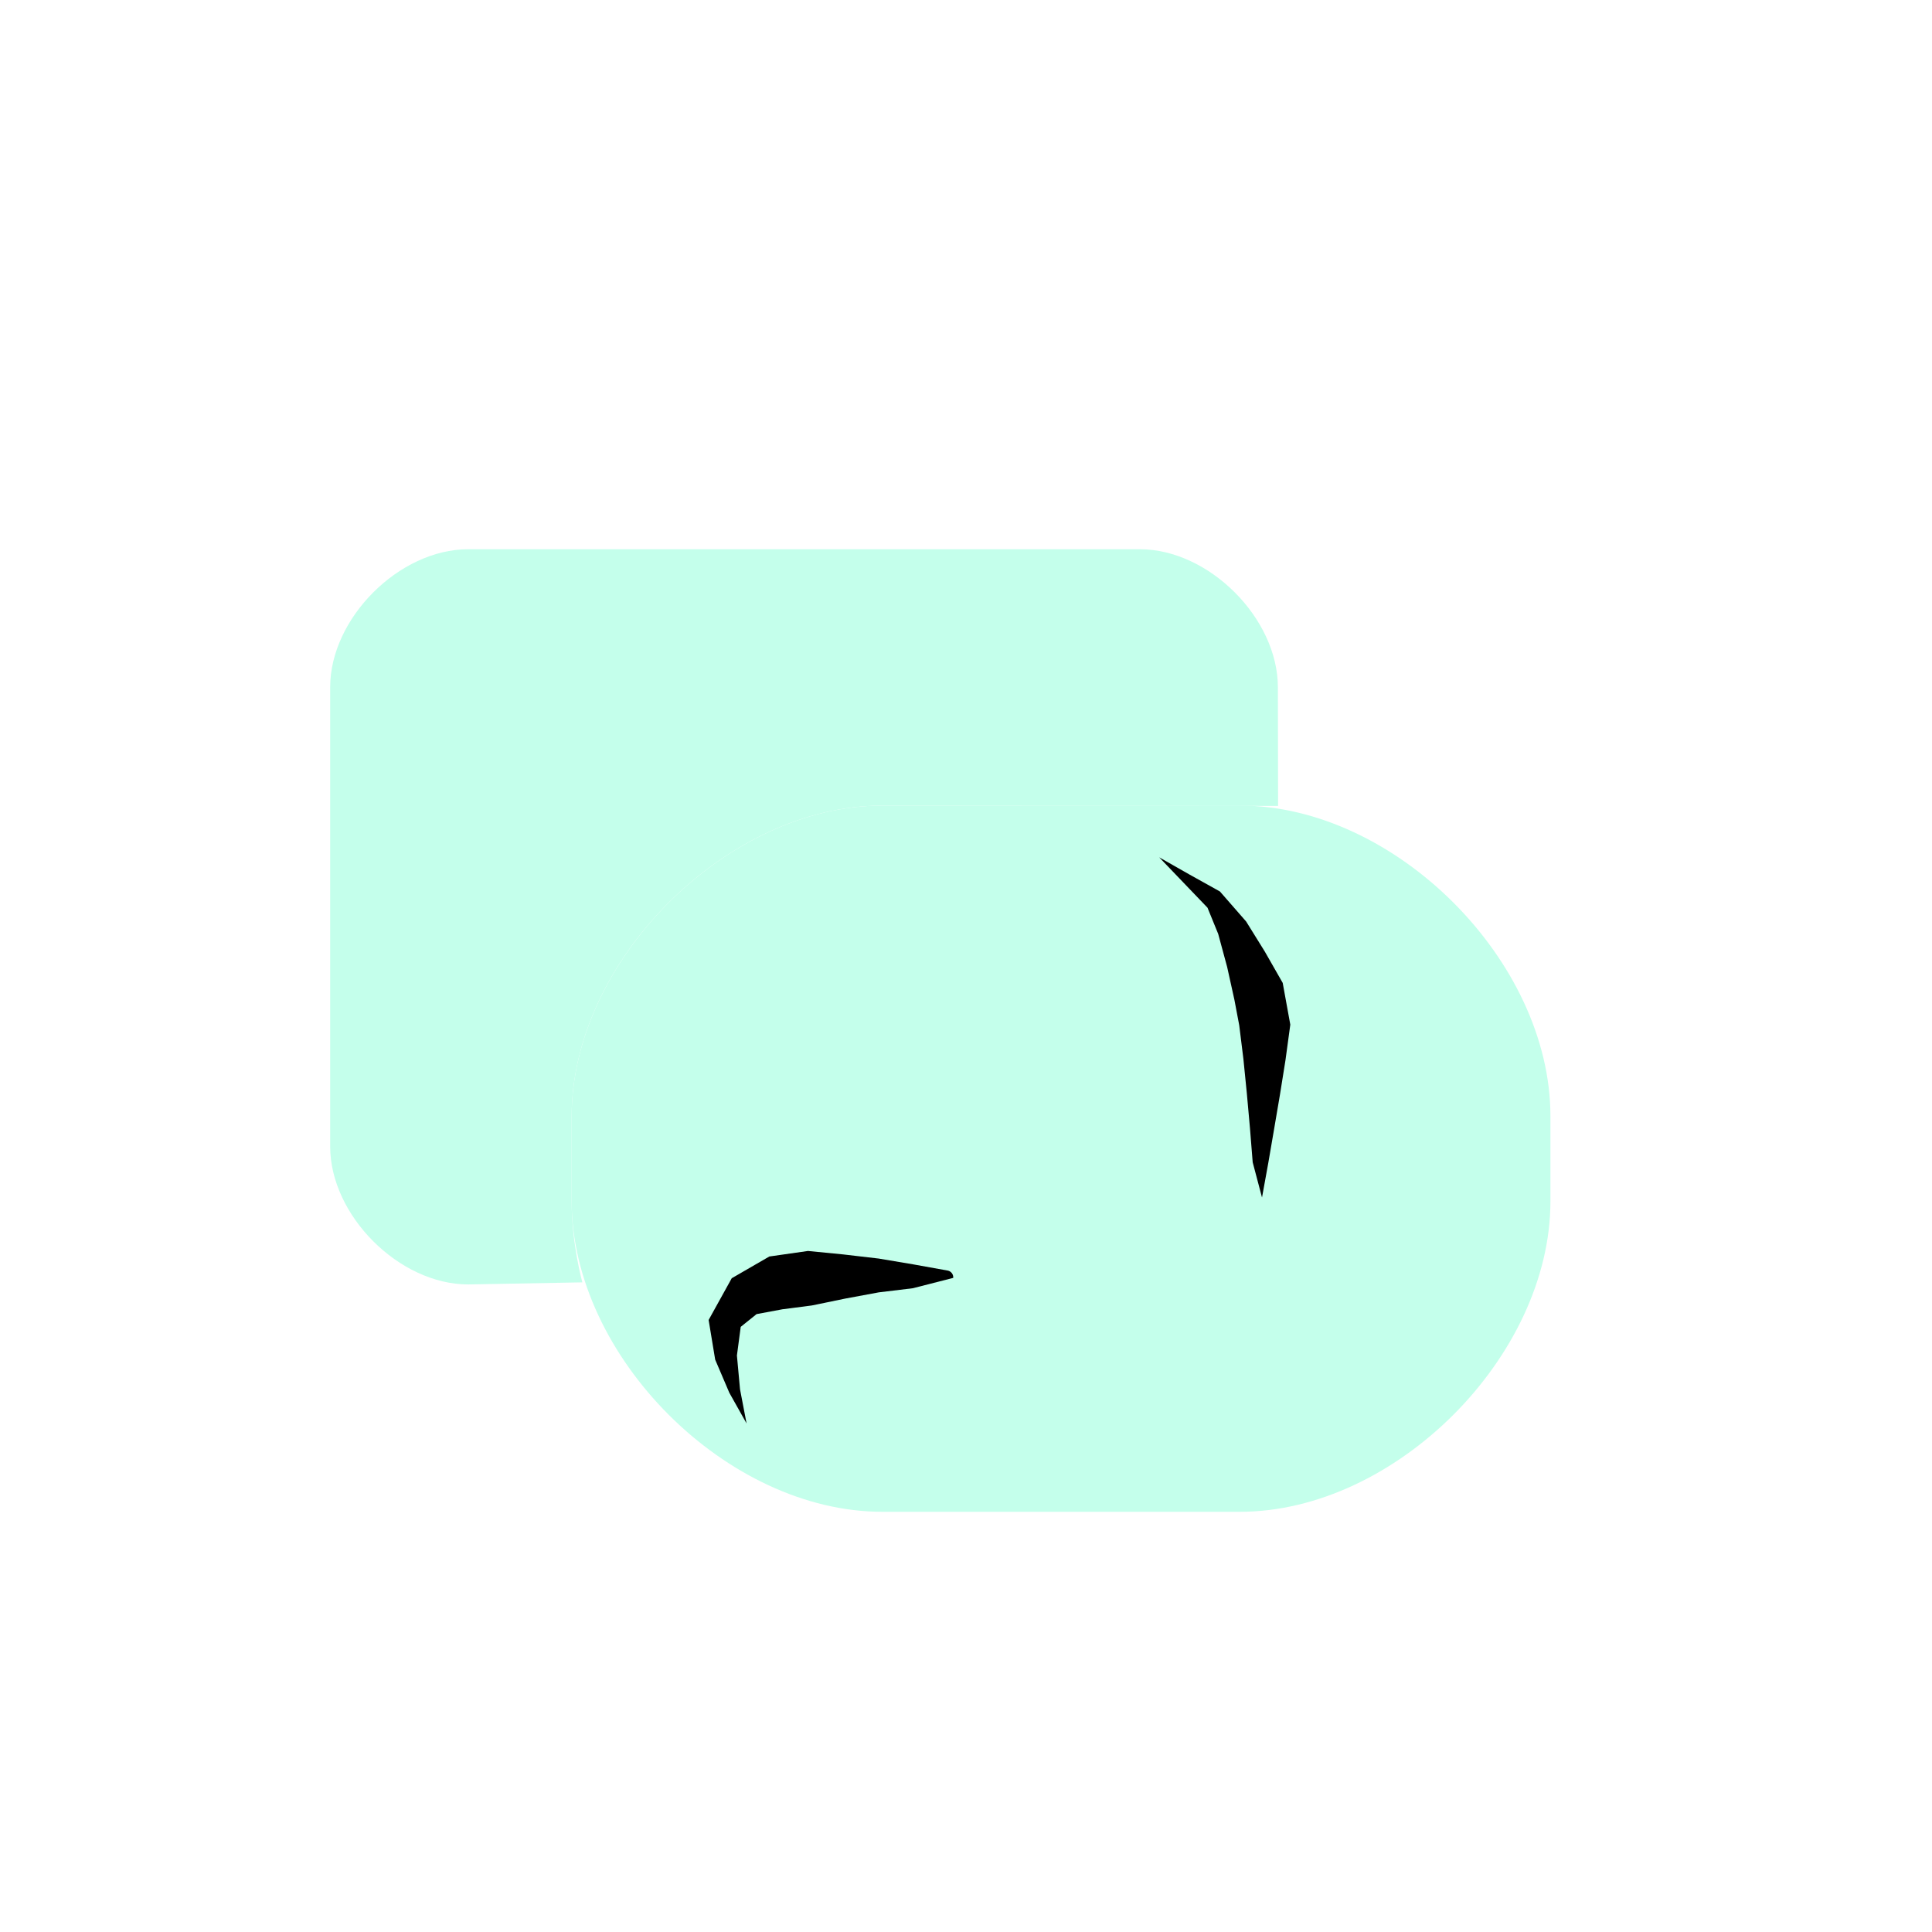
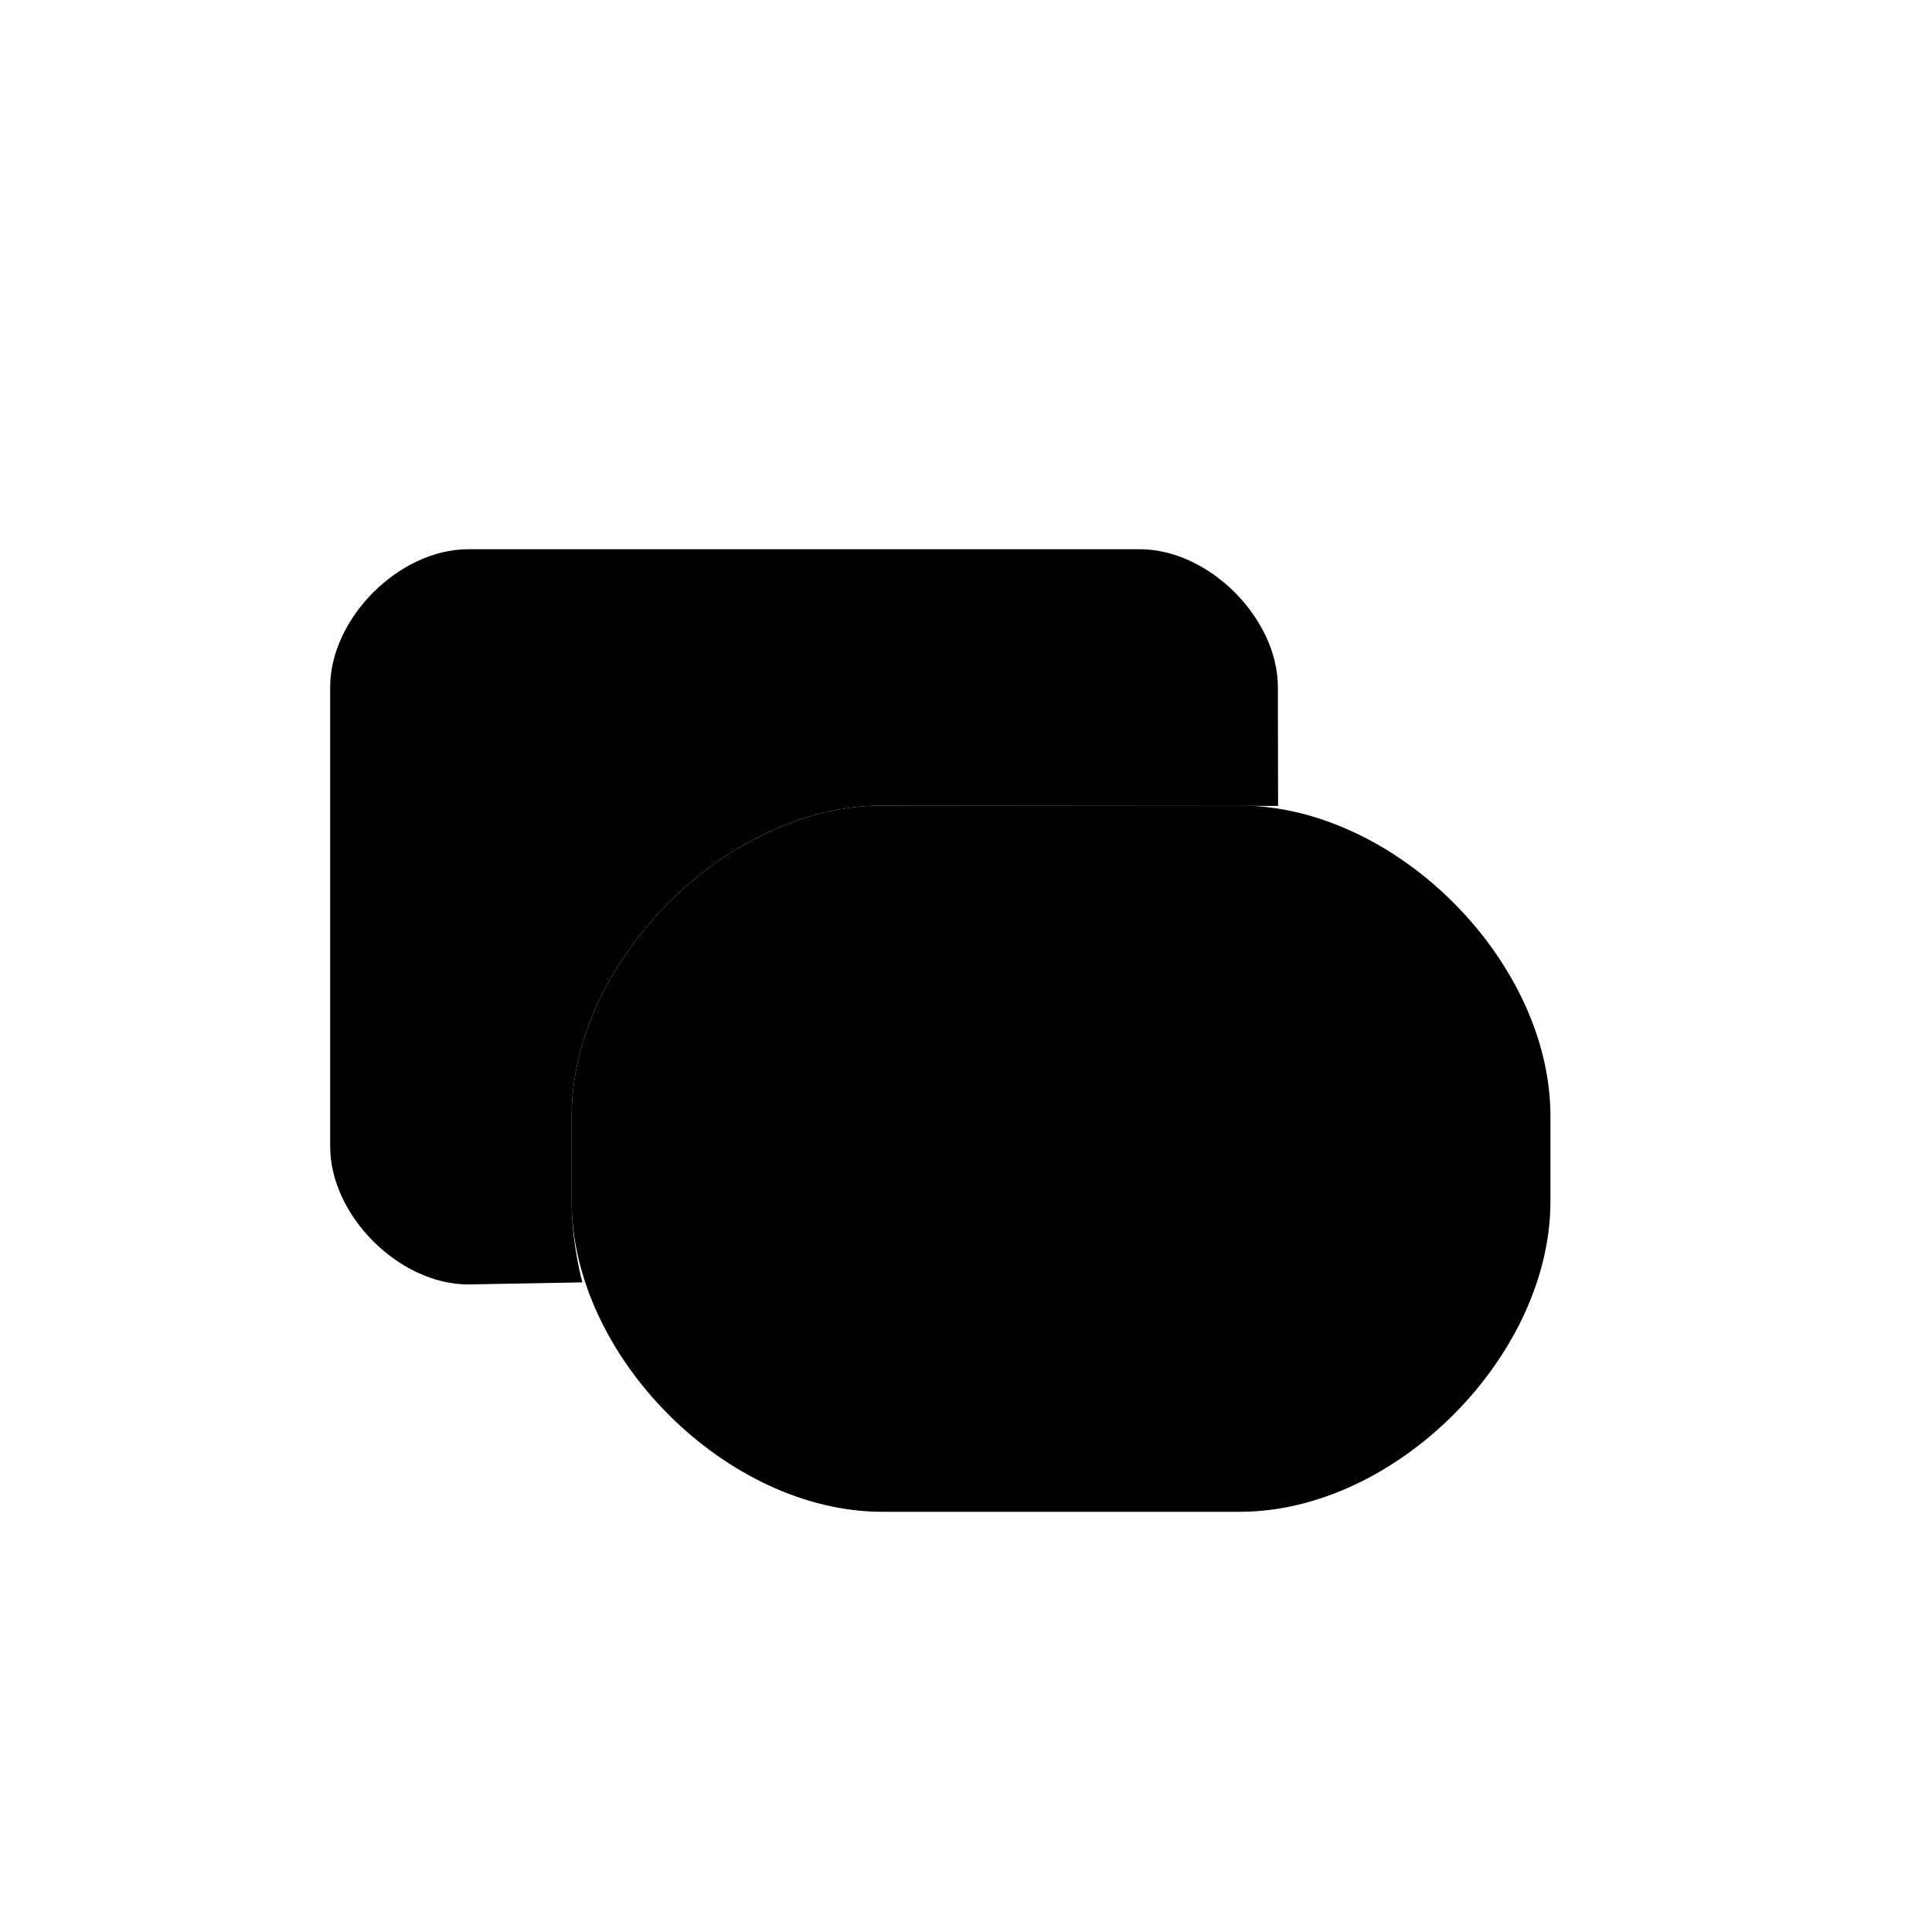
<svg xmlns="http://www.w3.org/2000/svg" width="56" height="56" viewBox="0 0 56 56">
  <g transform="translate(-152 -332)">
-     <g fill="#c4ffeb" stroke="__SURFACE__" stroke-width="1.5" stroke-linecap="round" stroke-linejoin="round">
+     <g fill="__SECONDARY__" stroke="__SURFACE__" stroke-width="1.5" stroke-linecap="round" stroke-linejoin="round">
      <path d="M177.57 355.35c-4.5 0-9 4.5-9 9v2.47c0 1.24.31 2.35.31 2.35l-3.31.06c-2 0-4-2-4-4v-13.31c0-2 2-4 4-4h19.47c2 0 4 2 4 4 0 0 .002 1.87.006 3.44" />
      <path d="M177.57 375.82c-4.5 0-9-4.5-9-9v-2.47c0-4.5 4.5-9 9-9h10.37c4.5 0 9 4.5 9 9v2.47c0 4.5-4.5 9-9 9z" />
    </g>
    <path d="M188.85 362.01l-.01 4.66c0 1.07-1.42 2.14-2.84 2.14l-10.17-.02" fill="none" stroke="__SURFACE__" stroke-width="1.5" stroke-linecap="round" stroke-linejoin="round" />
-     <path d="M168.56 369.23l-3.08.03z" fill="#000" />
-     <path d="M179.63 369.04a.2.2 0 0 0-.15-.21l-1-.18-1.01-.17-1.03-.12-1.02-.1-1.12.16-1.09.63-.67 1.21.19 1.15.41.96.5.89-.19-.99-.09-.98.11-.83.46-.37.75-.14.85-.11.97-.2.97-.18.99-.12z" fill="#000" />
-     <path d="M188.58 366.71l.18-.99.17-.99.17-1 .16-1 .14-1.03-.22-1.21-.52-.91-.54-.87-.76-.87-.88-.49-.88-.5.7.73.7.73.31.76.26.96.21.95.14.74.12.97.1 1 .09 1 .08 1z" fill="#000" />
+     <path d="M168.56 369.23l-3.08.03z" fill="__SURFACE__" />
+     <path d="M179.63 369.04a.2.2 0 0 0-.15-.21l-1-.18-1.01-.17-1.03-.12-1.02-.1-1.12.16-1.09.63-.67 1.21.19 1.15.41.96.5.89-.19-.99-.09-.98.11-.83.46-.37.75-.14.85-.11.97-.2.97-.18.99-.12z" fill="__SURFACE__" />
+     <path d="M188.58 366.71l.18-.99.17-.99.17-1 .16-1 .14-1.03-.22-1.21-.52-.91-.54-.87-.76-.87-.88-.49-.88-.5.7.73.7.73.31.76.26.96.21.95.14.74.12.97.1 1 .09 1 .08 1z" fill="__SURFACE__" />
  </g>
</svg>
